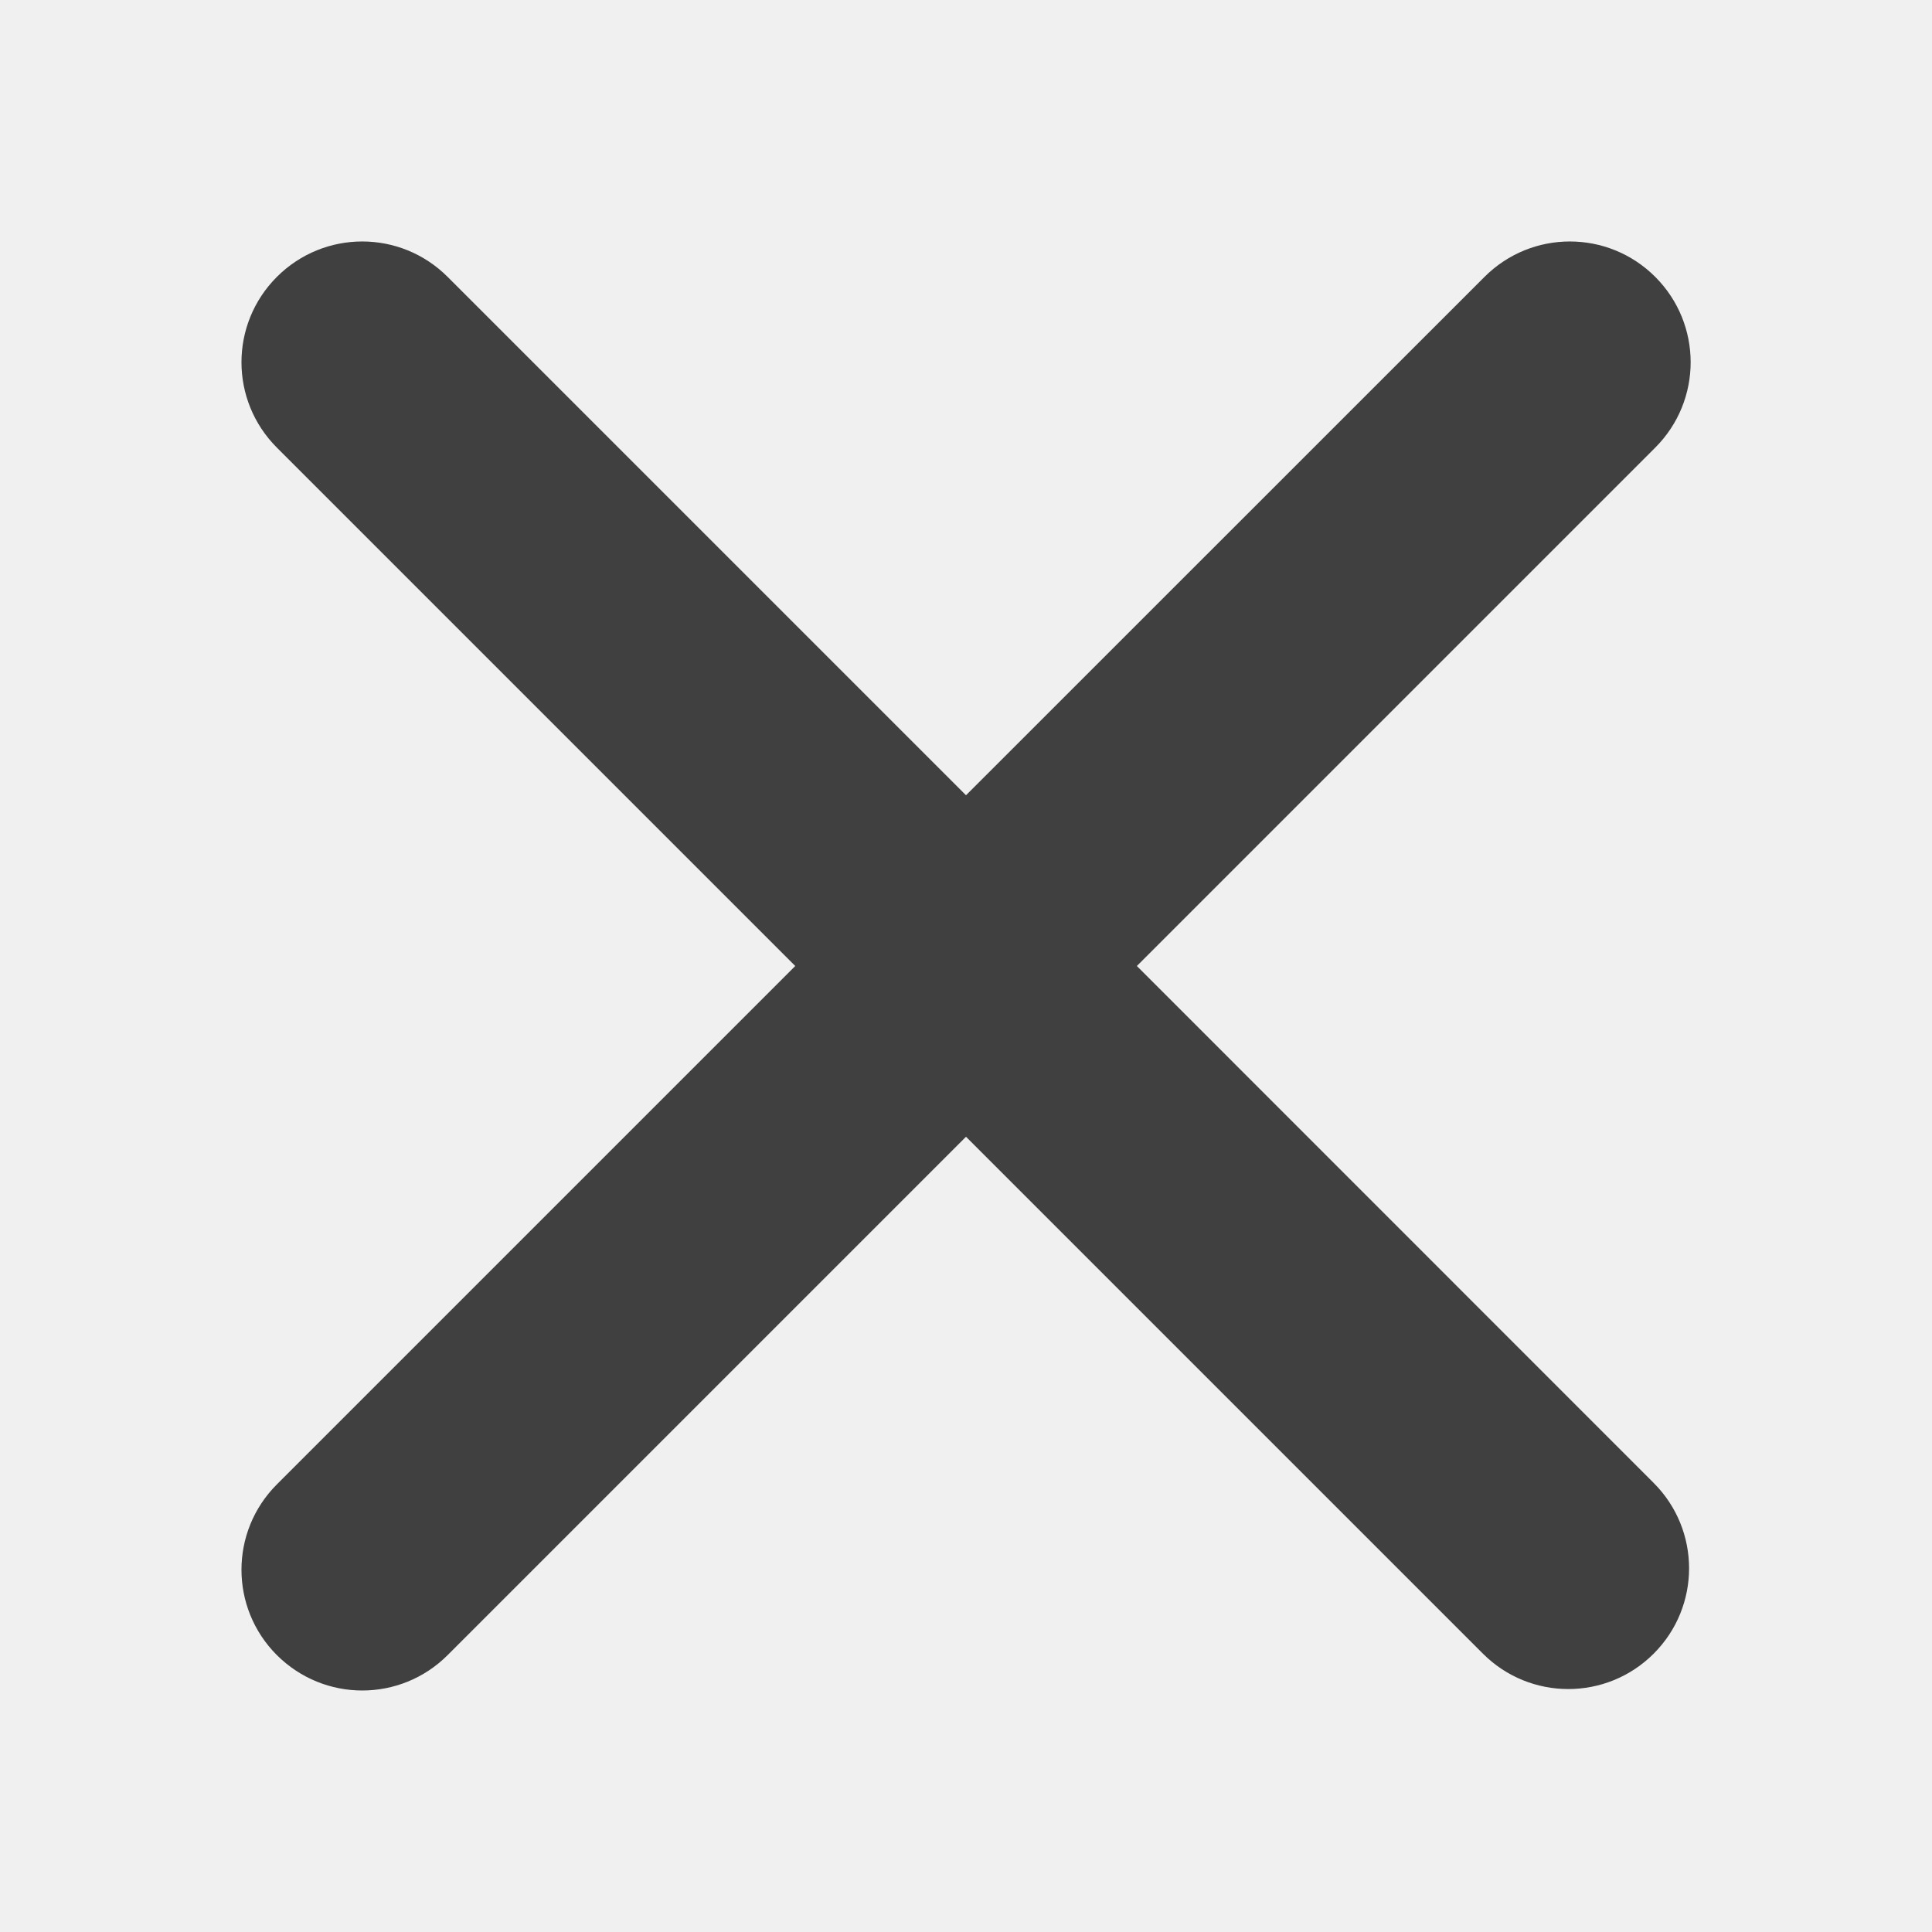
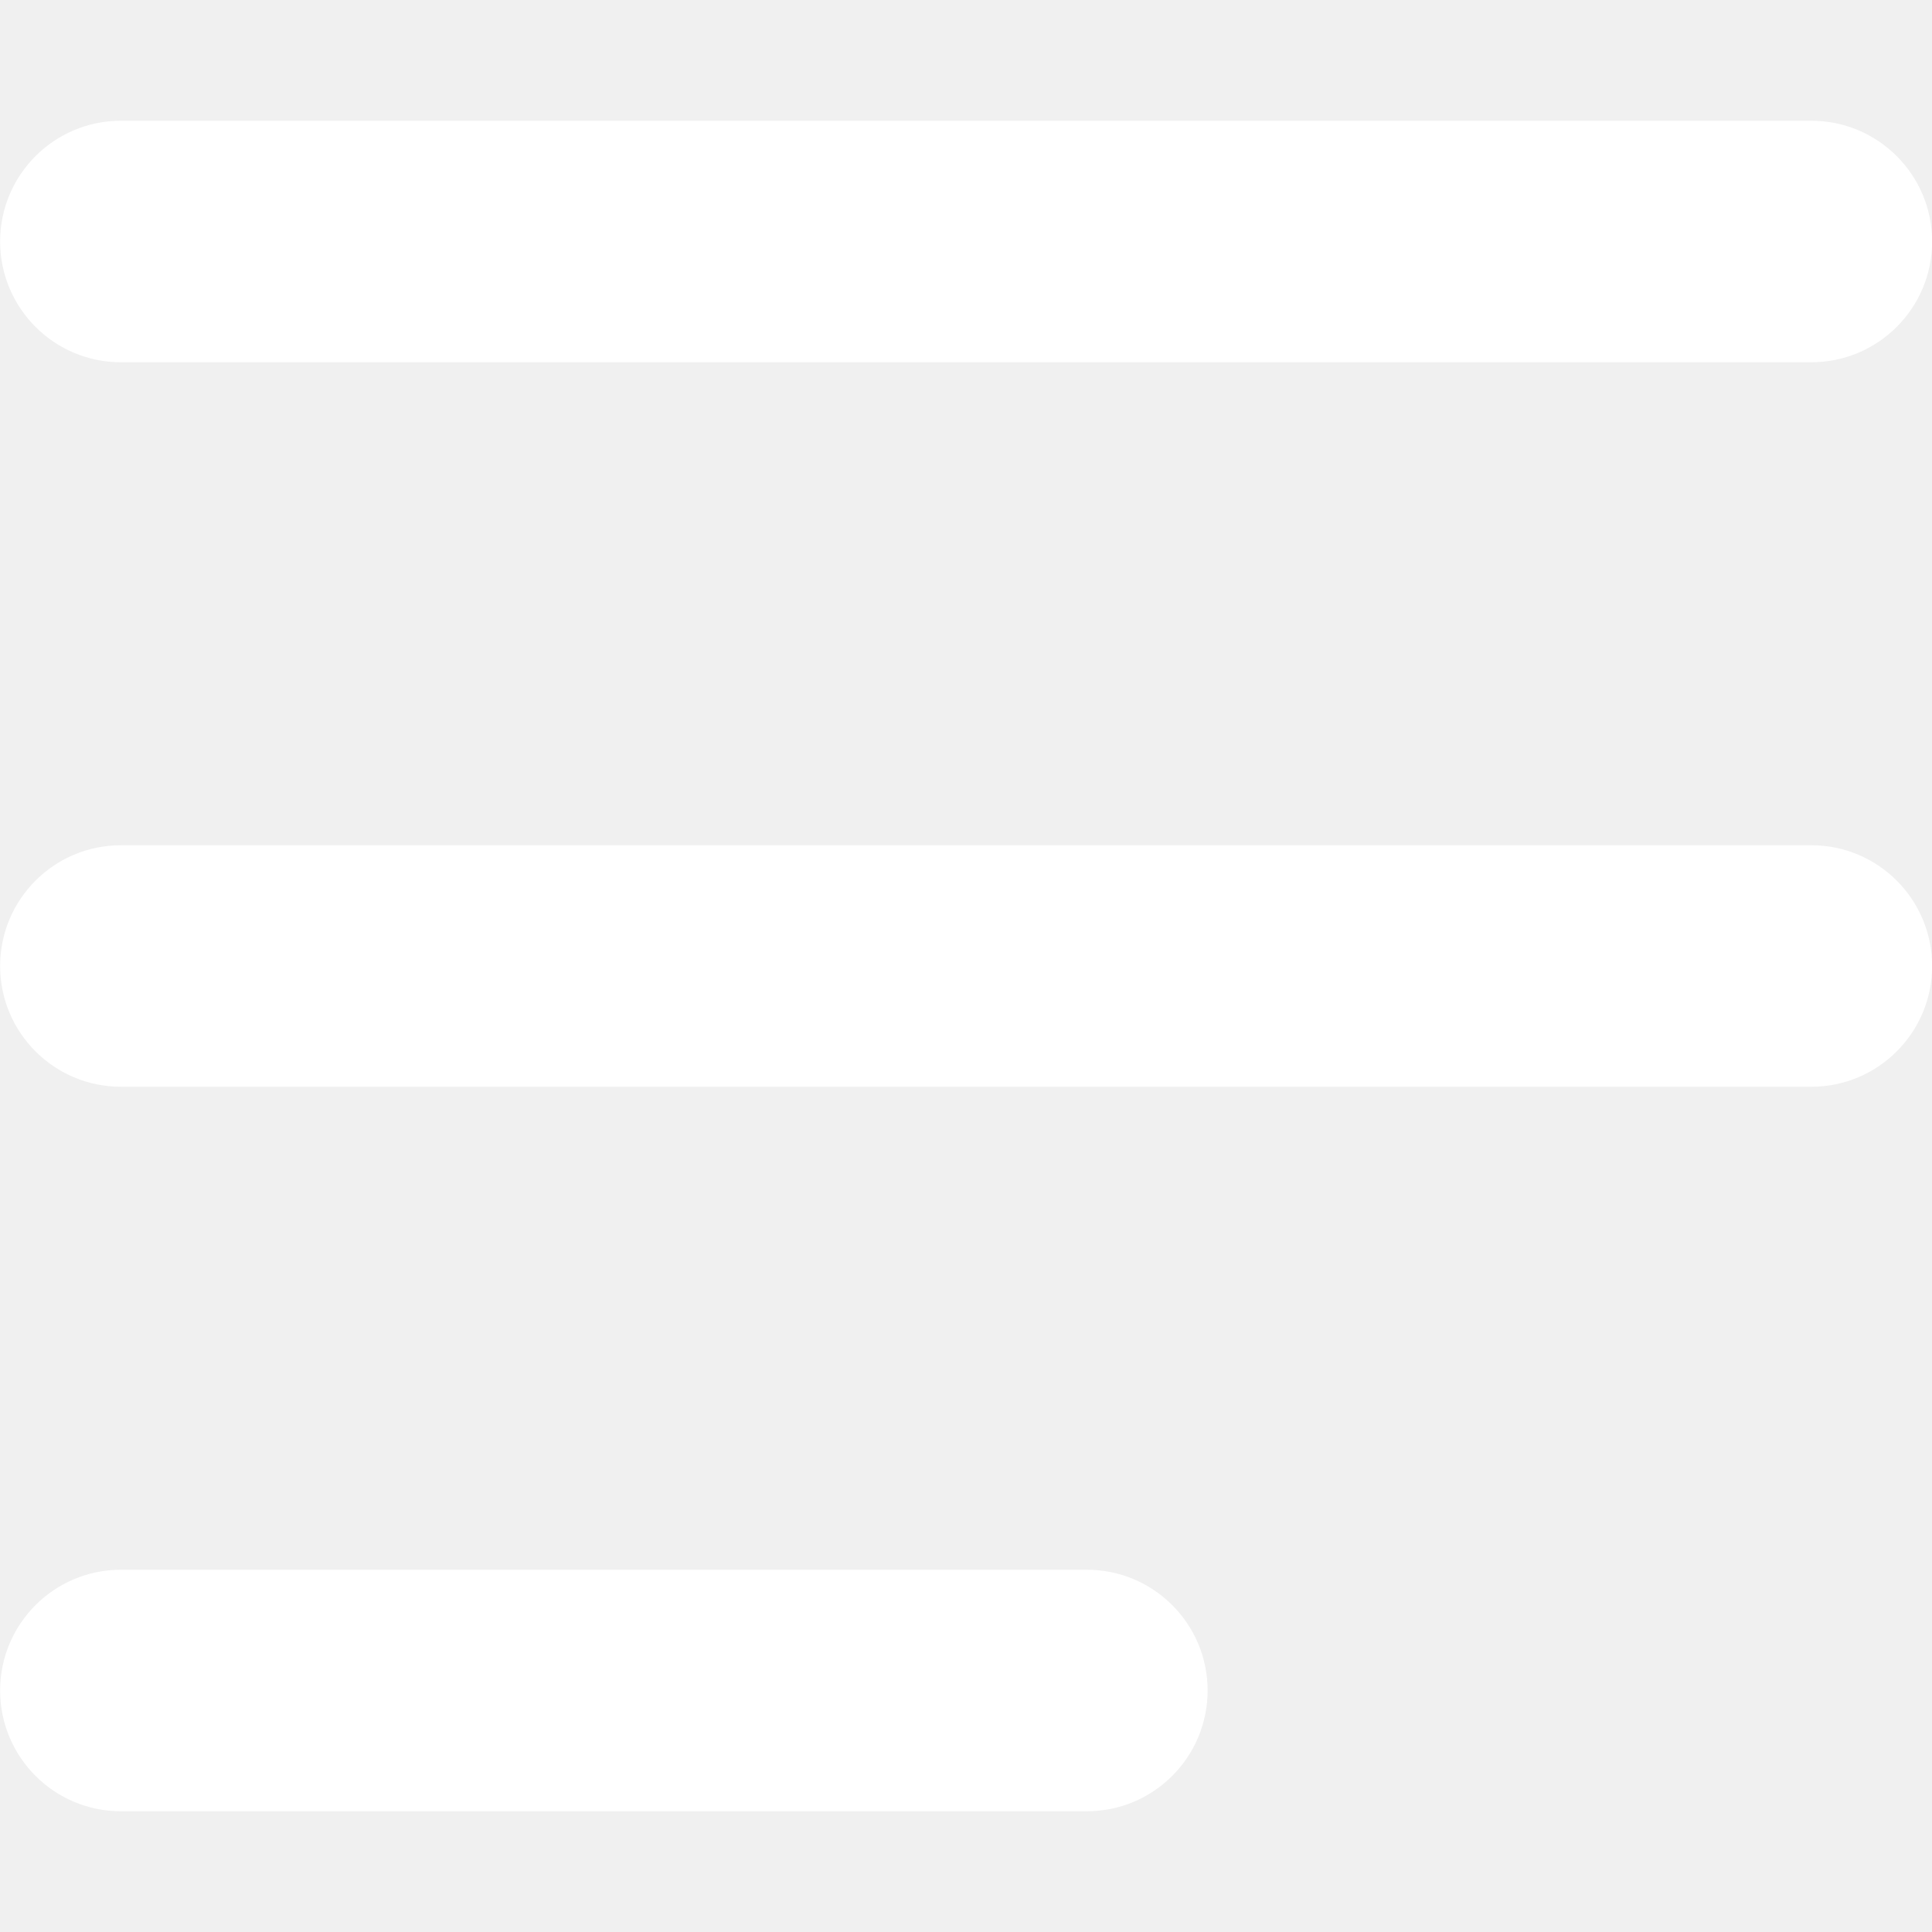
<svg xmlns="http://www.w3.org/2000/svg" version="1.1" x="0px" y="0px" viewBox="0 0 16 16" style="enable-background:new 0 0 16 16;" xml:space="preserve">
  <style type="text/css">
	.st0{display:none;}
	.st1{display:inline;}
- 	.st2{fill:#404040;}
+ 	.st2{fill:#FFFFFF;}
	.st3{fill:#FFFFFF;}
	.st4{fill:none;}
	.st5{opacity:0.3;fill:none;}
	.st6{fill:#FF0000;}
- 	.st7{fill-rule:evenodd;clip-rule:evenodd;fill:#404040;}
+ 	.st7{fill-rule:evenodd;clip-rule:evenodd;fill:#FFFFFF;}
	.st8{fill-rule:evenodd;clip-rule:evenodd;fill:#FFFFFF;}
- 	.st9{fill-rule:evenodd;clip-rule:evenodd;fill:#2867B2;}
- 	.st10{fill:#EE1376;}
- 	.st11{fill:#1DA1F2;}
- 	.st12{fill:#1877F2;}
+ 	.st9{fill-rule:evenodd;clip-rule:evenodd;fill:#FFFFFF;}
+ 	.st10{fill:#FFFFFF;}
+ 	.st11{fill:#FFFFFF;}
+ 	.st12{fill:#FFFFFF;}
	.st13{display:inline;fill:none;}
- 	.st14{display:inline;fill:#404040;}
+ 	.st14{display:inline;fill:#FFFFFF;}
	.st15{display:inline;opacity:0.3;fill:none;}
- 	.st16{display:inline;fill-rule:evenodd;clip-rule:evenodd;fill:#404040;}
- 	.st17{fill:none;stroke:#404040;stroke-width:2;stroke-linecap:round;}
+ 	.st16{display:inline;fill-rule:evenodd;clip-rule:evenodd;fill:#FFFFFF;}
+ 	.st17{fill:none;stroke:#FFFFFF;stroke-width:2;stroke-linecap:round;}
</style>
  <g id="Outter_Container" class="st0">
</g>
  <g id="NEW" class="st0">
</g>
  <g id="NEW_NO_Container">
-     <g id="icon-x-close_2_">
-       <g>
-         <path class="st2" d="M9.415,8l4.293-4.293c0.391-0.391,0.391-1.023,0-1.414s-1.023-0.391-1.414,0L8,6.586     L3.707,2.293c-0.391-0.391-1.023-0.391-1.414,0s-0.391,1.023,0,1.414l4.293,4.293L2.293,12.293     c-0.391,0.391-0.391,1.023,0,1.414C2.489,13.902,2.744,14,3,14s0.512-0.098,0.707-0.293l4.293-4.293     l4.281,4.281c0.195,0.195,0.451,0.293,0.707,0.293s0.512-0.098,0.707-0.293c0.391-0.391,0.391-1.023,0-1.414     L9.415,8z" />
+     <g id="icon-menu_2_">
+       <g id="Group_557_3_" transform="translate(-5665 705.914)">
+         <g id="Group_552_3_">
+           <path class="st2" d="M5680.001-702.914h-14c-0.552,0-1-0.448-1-1s0.448-1,1-1h14c0.552,0,1,0.448,1,1      S5680.553-702.914,5680.001-702.914z" />
+           <path class="st2" d="M5680.001-696.914h-14c-0.552,0-1-0.448-1-1s0.448-1,1-1h14c0.552,0,1,0.448,1,1      S5680.553-696.914,5680.001-696.914z" />
+           <path class="st2" d="M5674.001-690.914h-8c-0.552,0-1-0.448-1-1s0.448-1,1-1h8c0.552,0,1,0.448,1,1      S5674.553-690.914,5674.001-690.914z" />
+         </g>
      </g>
    </g>
  </g>
</svg>
